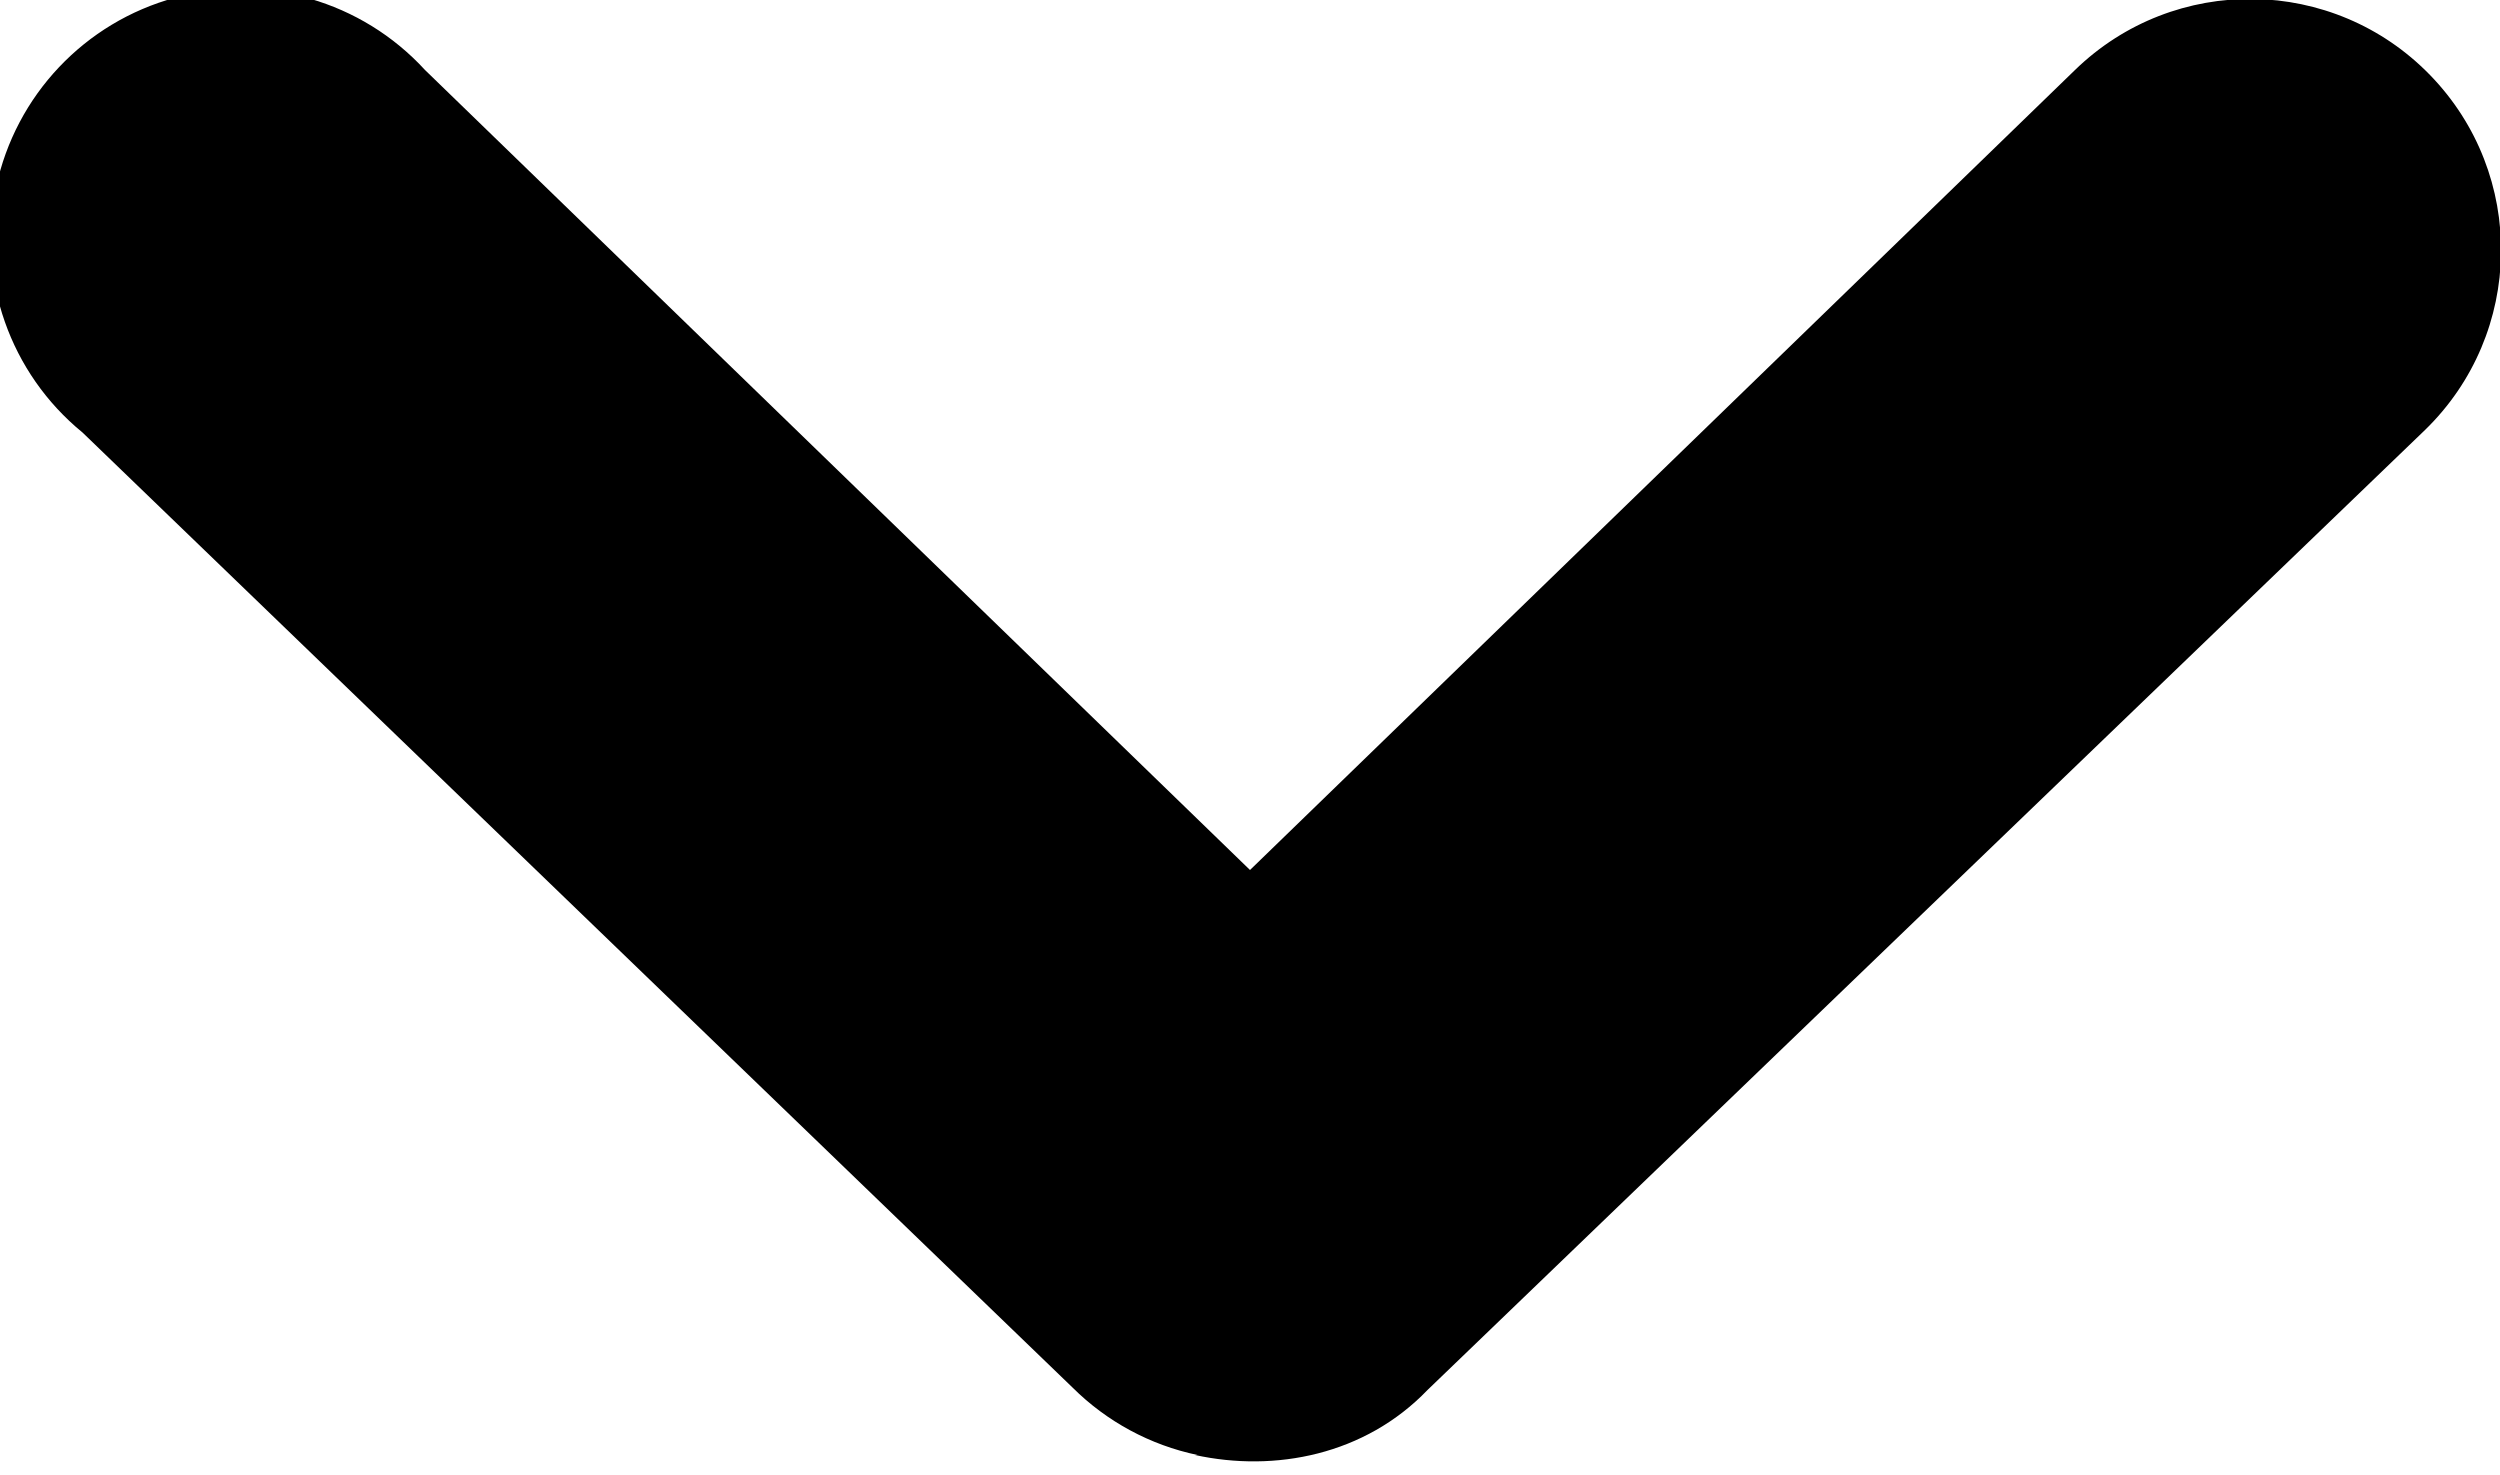
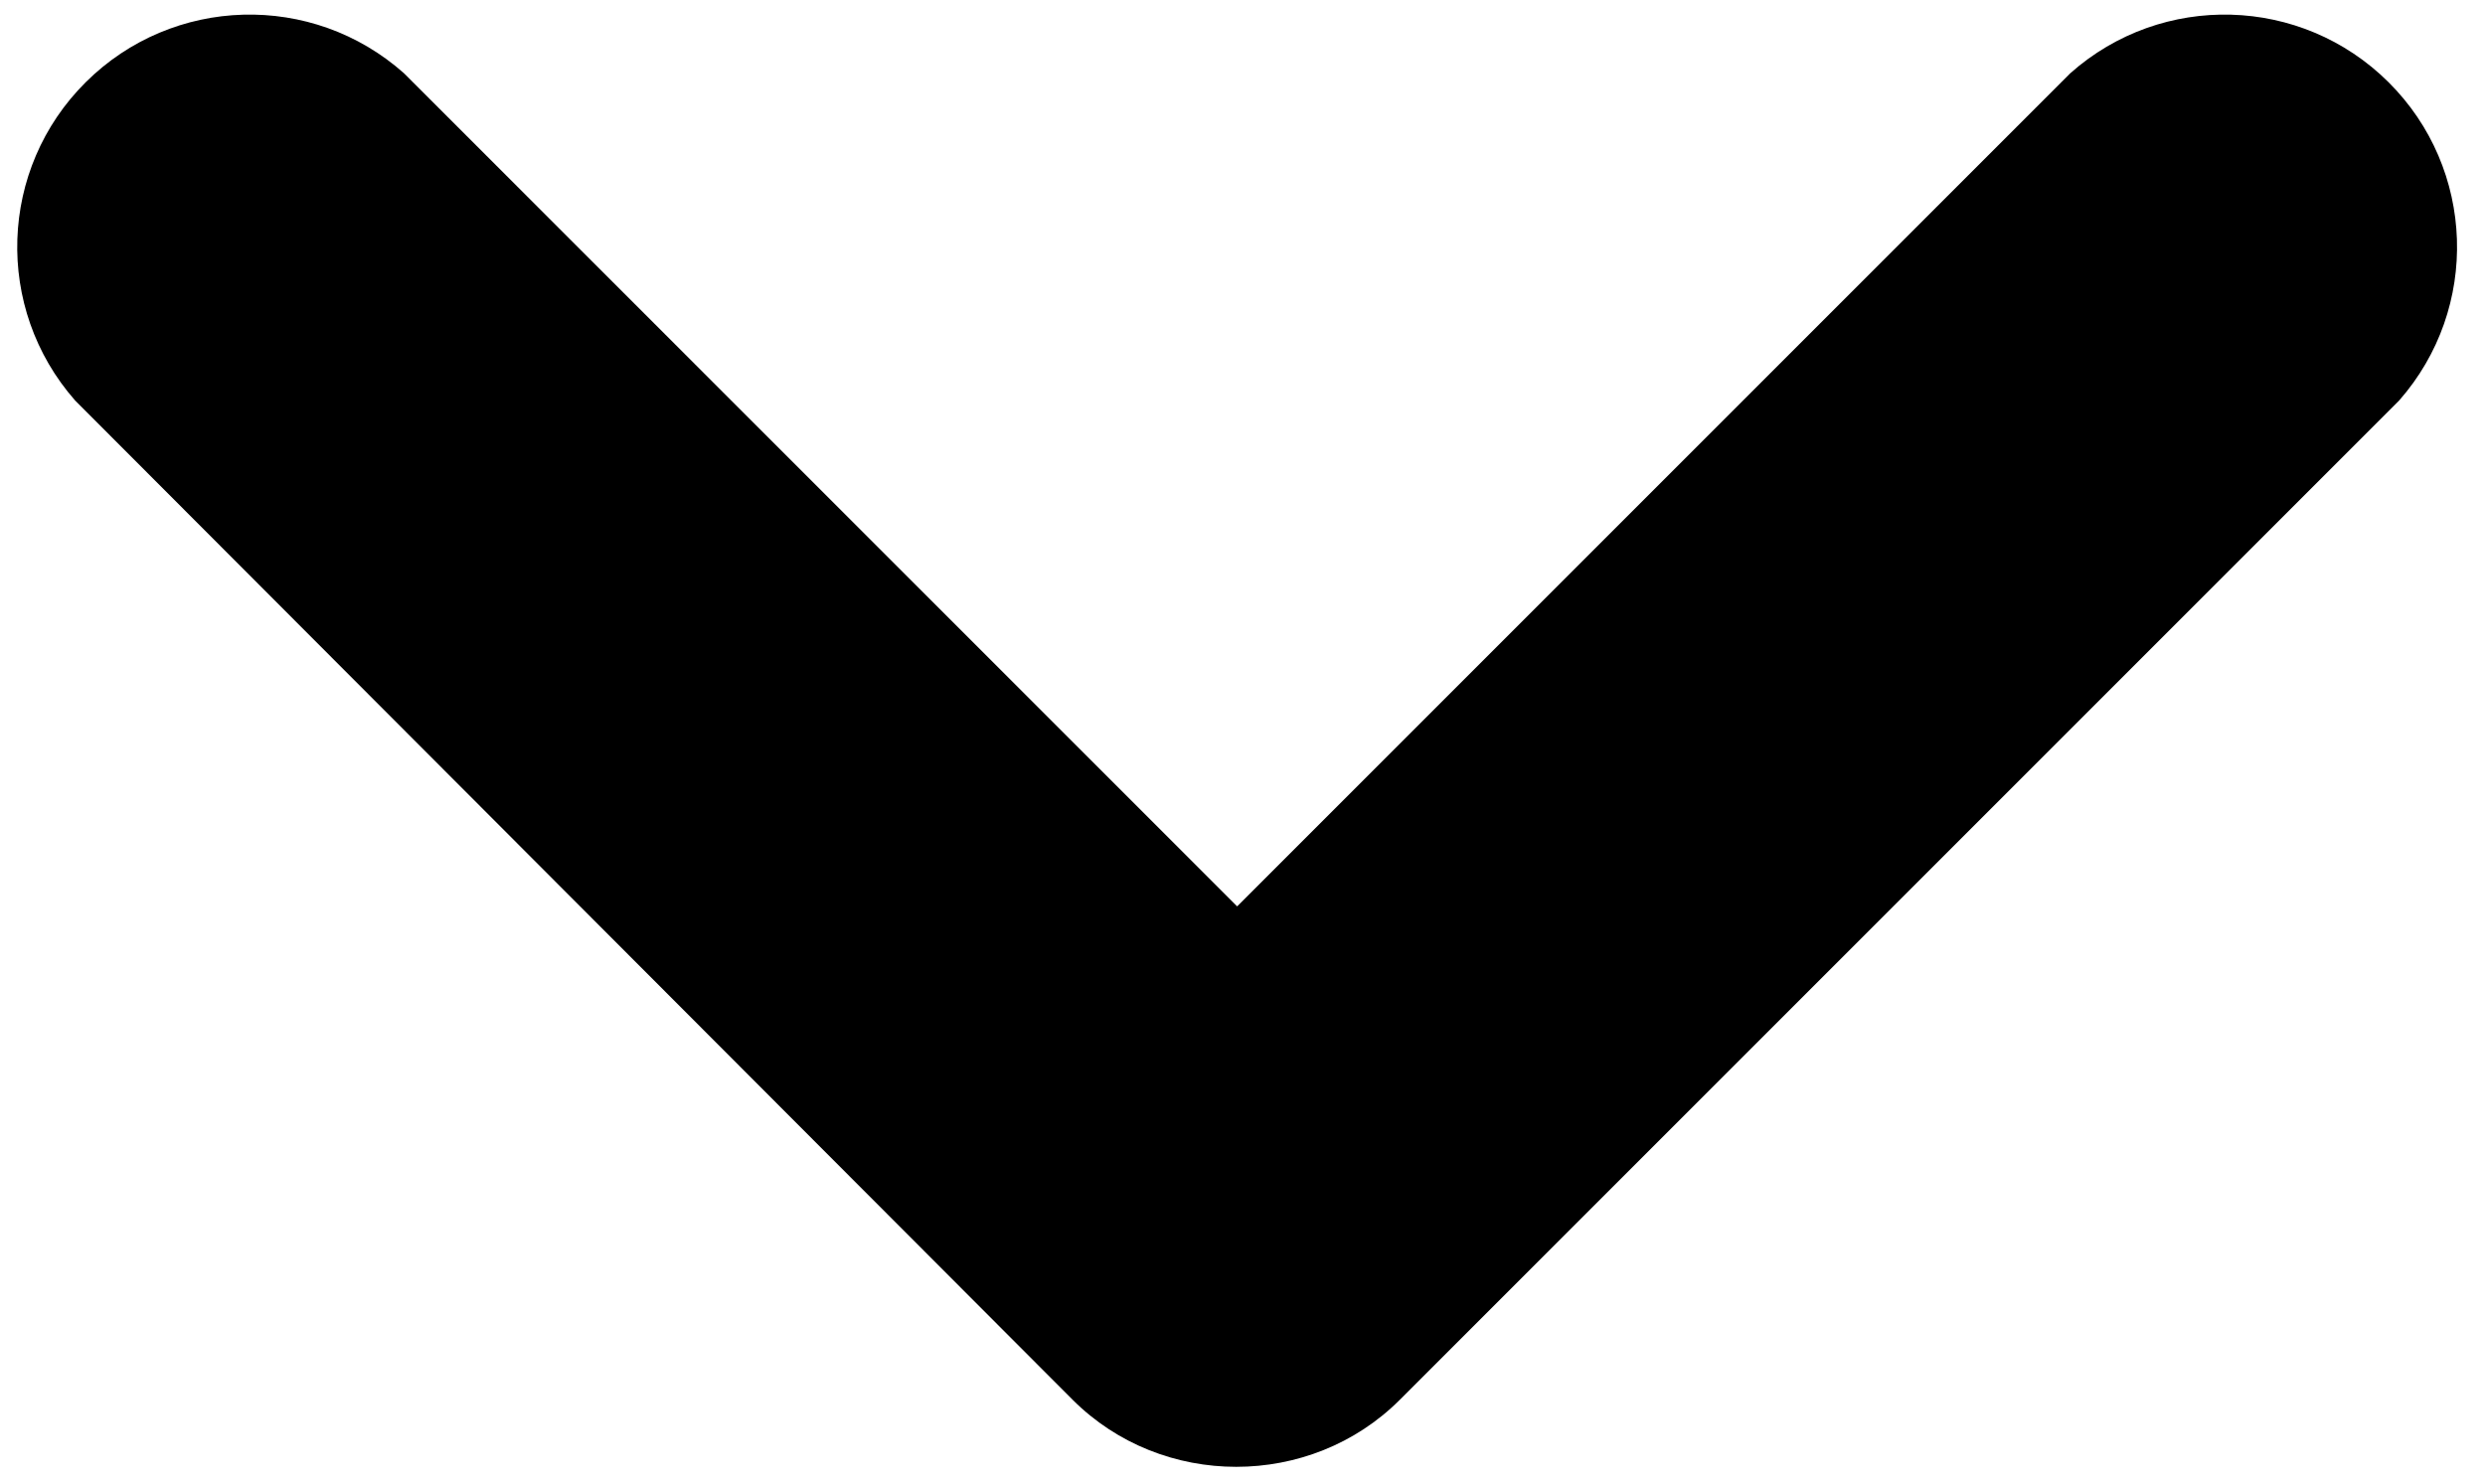
- <svg xmlns="http://www.w3.org/2000/svg" viewBox="0 0 100 59">
-   <path fill-rule="evenodd" d="M47.8 58.2c3.2.7 6.8 0 9.3-2.6L97 17.2A10 10 0 1 0 83 2.8l-33 32-33-32A10 10 0 1 0 3.3 17.3l39.6 38.2a10 10 0 0 0 5 2.7z" />
+ <svg xmlns="http://www.w3.org/2000/svg" viewBox="0 0 139 83">
+   <path fill-rule="evenodd" d="M69.2 50.7L22.6 4.1A13 13 0 0 0 4.2 22.4L60 78.3c5 5 13.3 5 18.3 0l55.9-55.9a13 13 0 0 0-18.4-18.3L69.2 50.7z" />
</svg>
